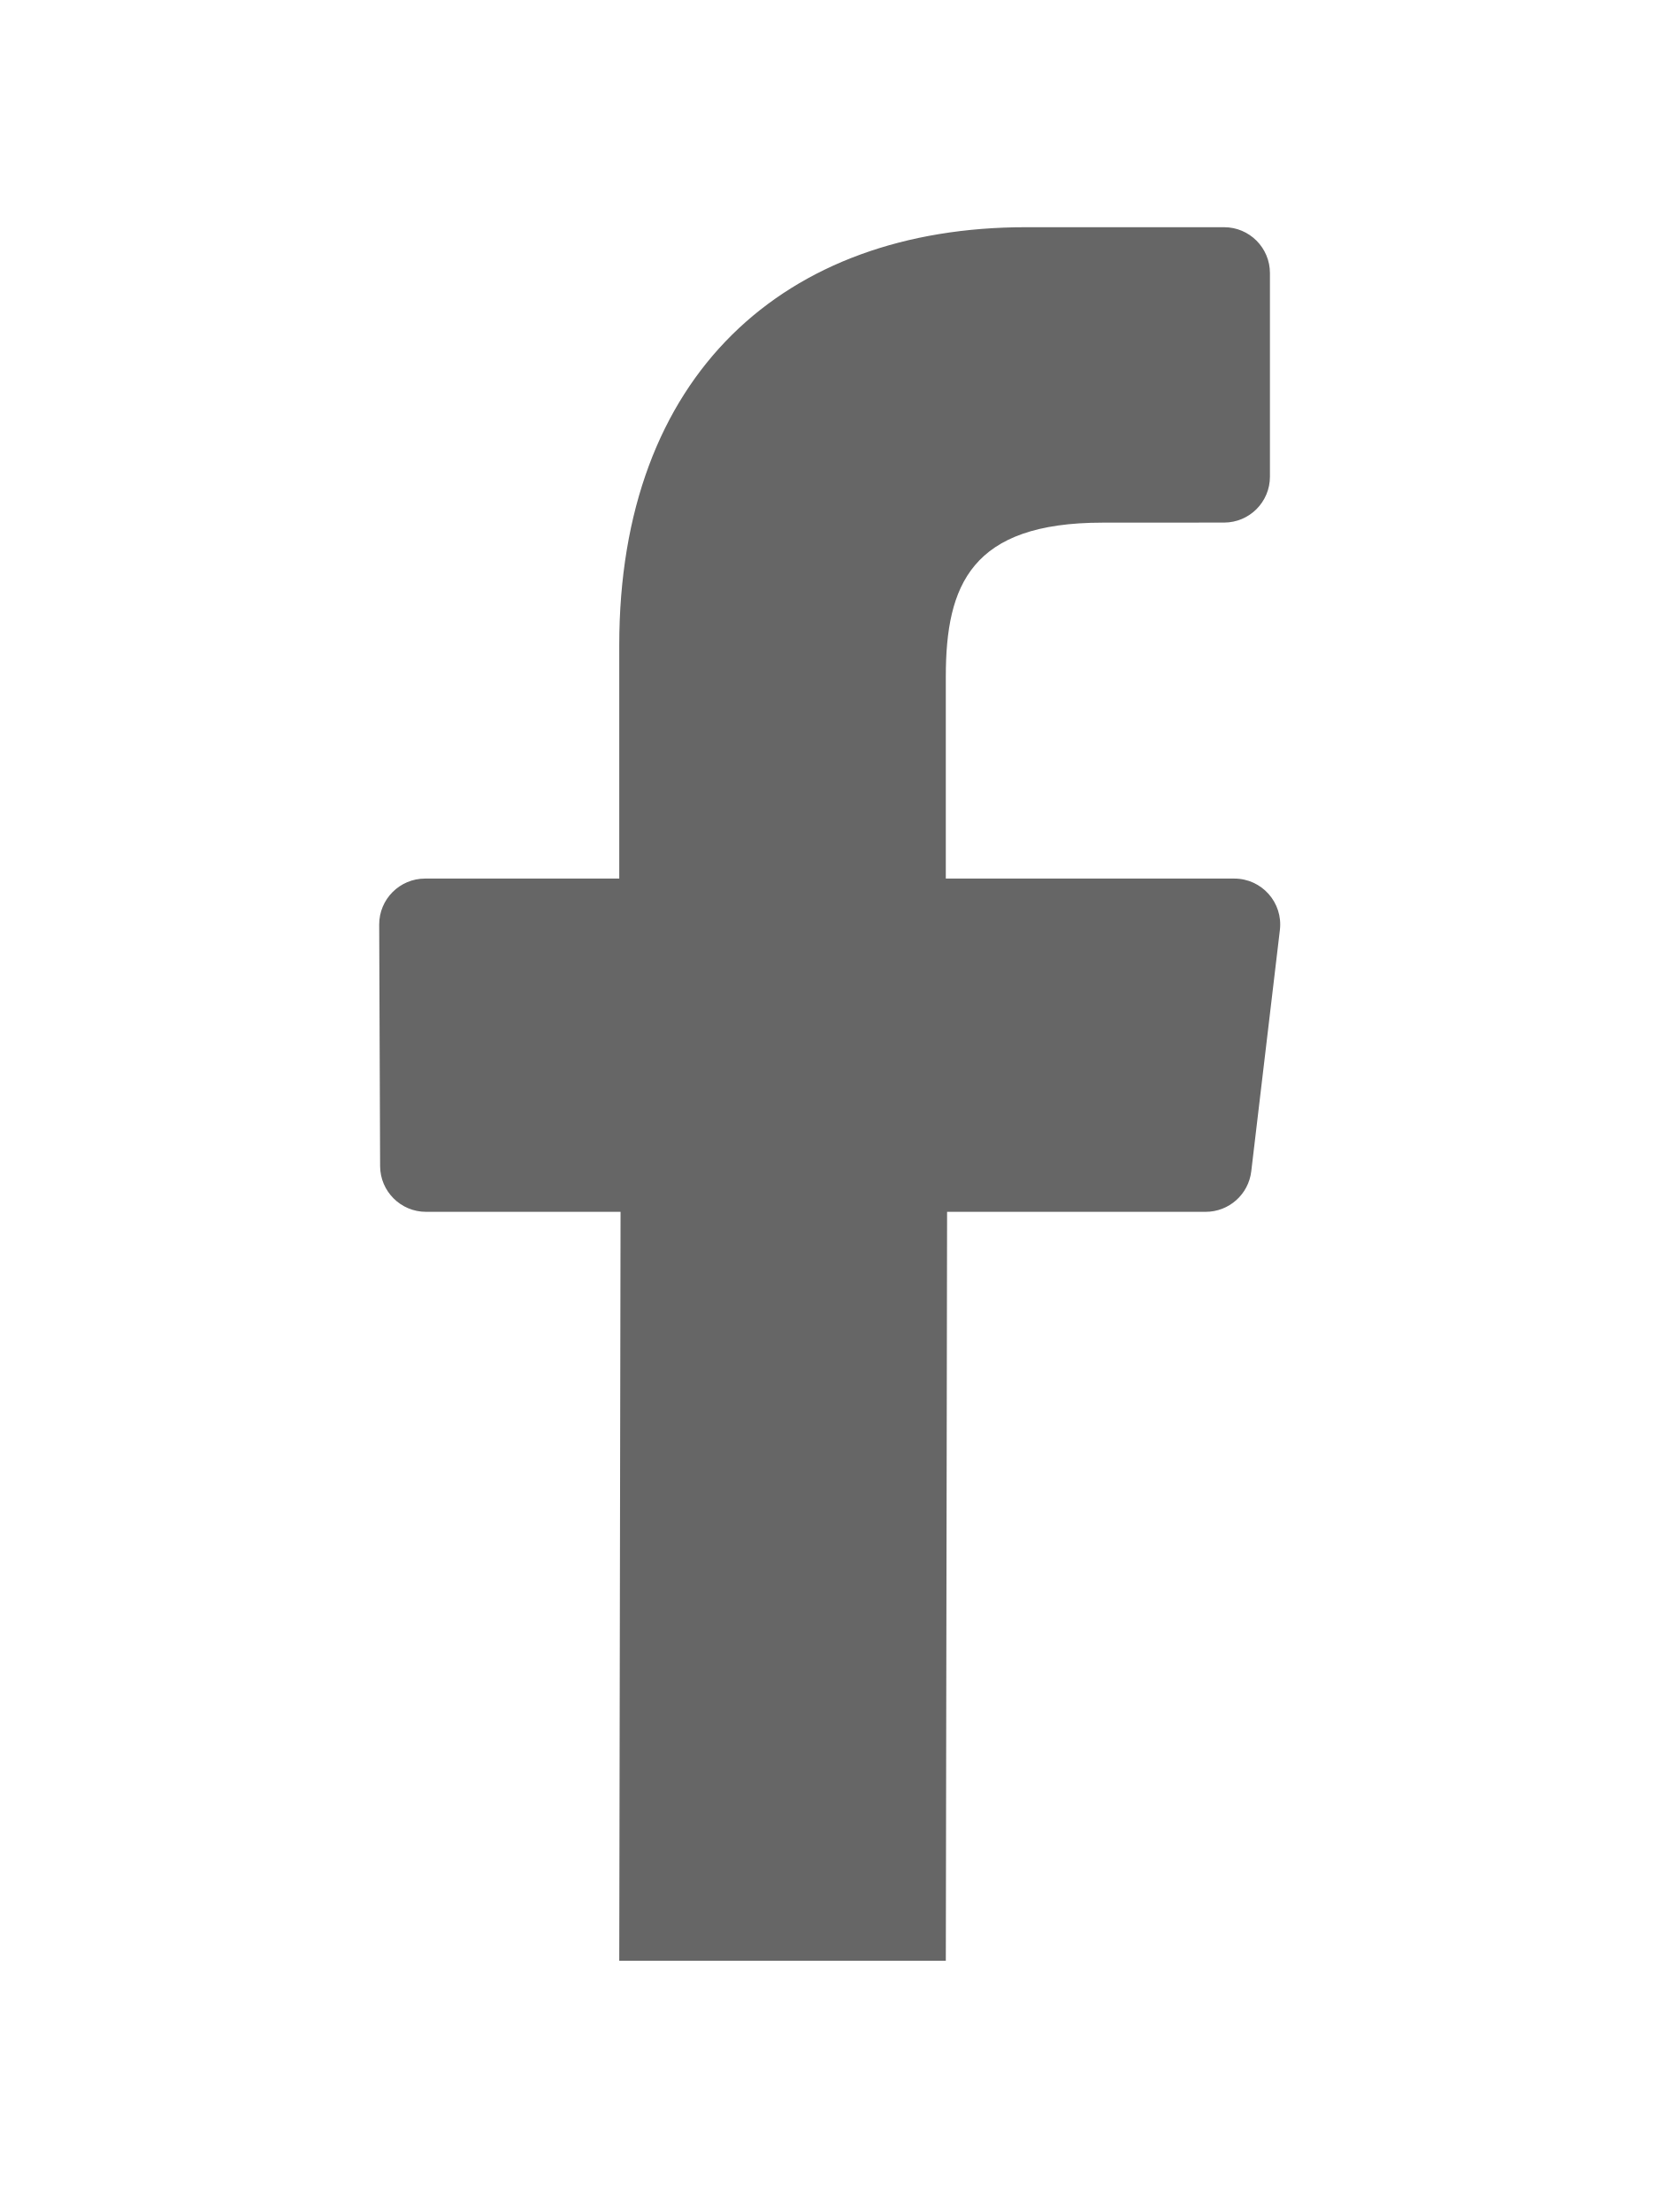
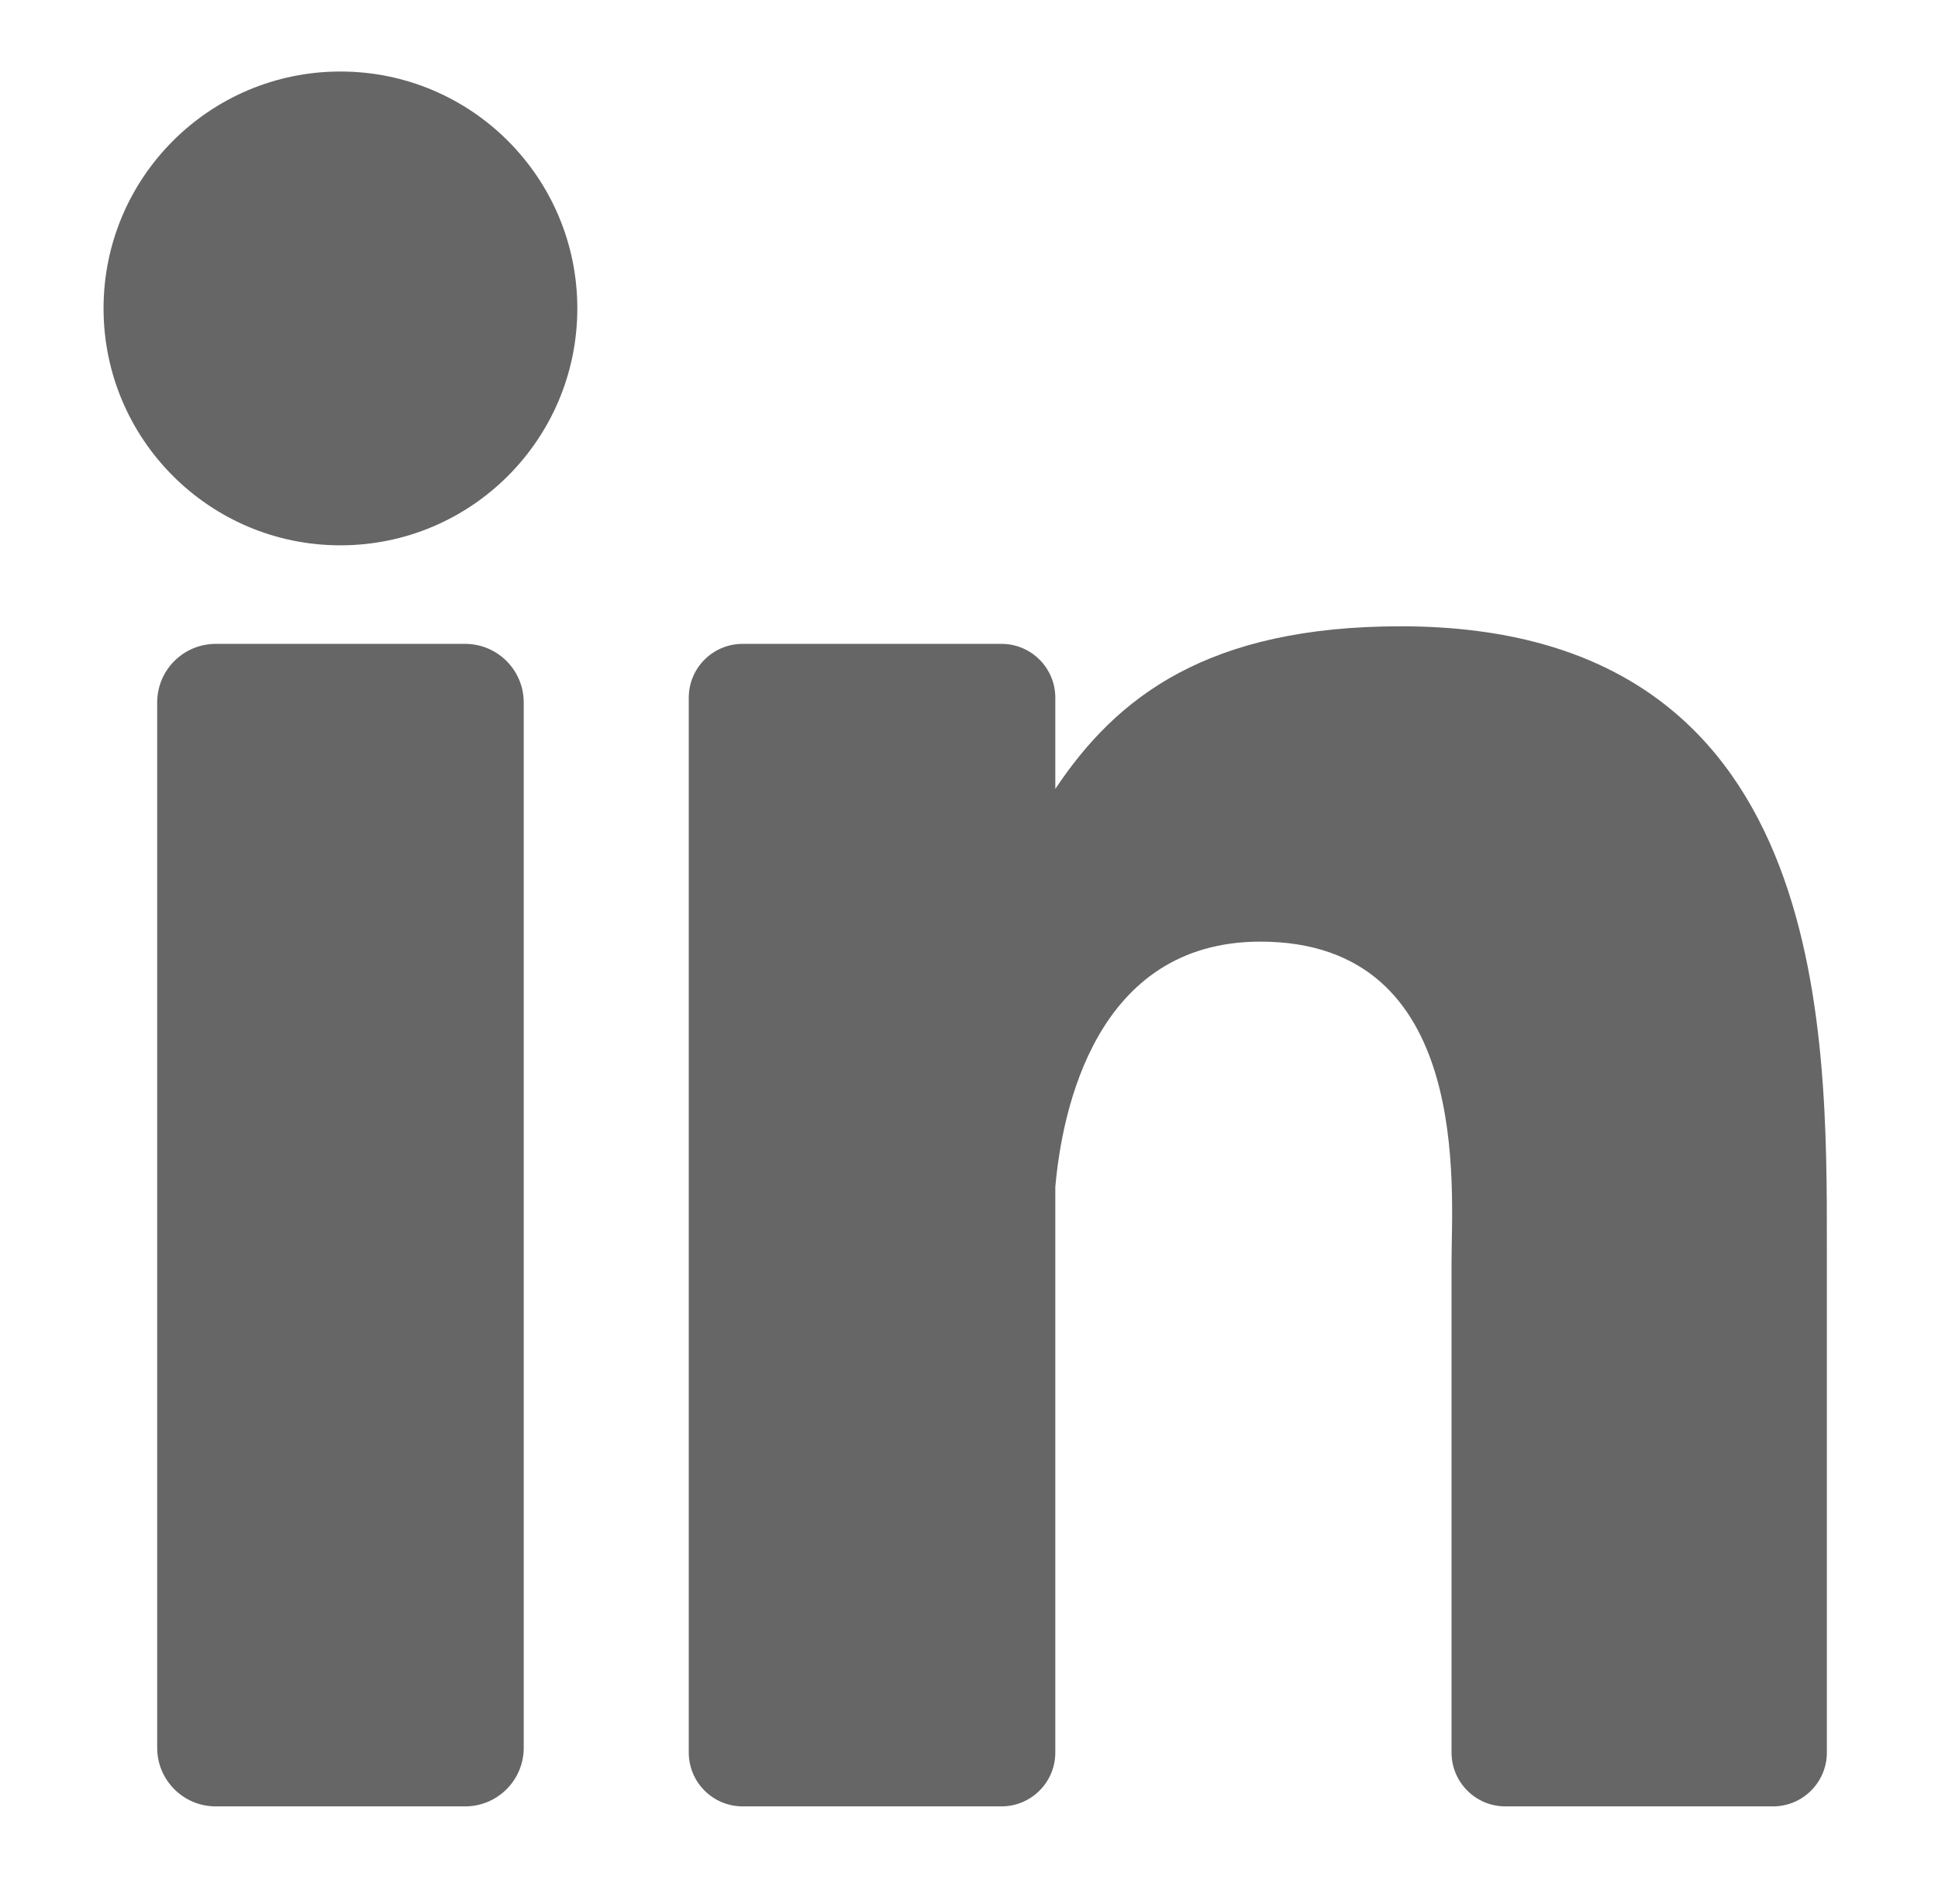
- <svg xmlns="http://www.w3.org/2000/svg" version="1.1" id="Layer_1" x="0px" y="0px" width="144.525px" height="190.491px" viewBox="306.229 428.035 144.525 190.491" enable-background="new 306.229 428.035 144.525 190.491" xml:space="preserve">
-   <path fill="#666666" d="M412.552,503.695c2.369,0,4.207,2.068,3.928,4.42l-2.466,20.789c-0.236,1.991-1.923,3.49-3.927,3.49h-22.275  l-0.109,64.496h-28.131l0.112-64.496h-16.759c-2.177,0-3.944-1.762-3.953-3.939l-0.079-20.79c-0.009-2.19,1.765-3.97,3.954-3.97  h16.725v-20.09c0-23.311,14.238-36.004,35.035-36.004h17.063c2.185,0,3.953,1.77,3.953,3.953v17.53c0,2.183-1.767,3.951-3.95,3.954  l-10.473,0.006c-11.31,0-13.498,5.373-13.498,13.259v17.392H412.552z" />
+ <svg xmlns="http://www.w3.org/2000/svg" version="1.1" id="Layer_1" x="0px" y="0px" width="170px" height="167px" viewBox="74.139 235.445 170 167" enable-background="new 74.139 235.445 170 167" xml:space="preserve">
+   <path fill="#666666" d="M104.001,241.718c11.479,0,20.78,9.304,20.78,20.78c0,11.474-9.302,20.78-20.78,20.78  c-11.477,0-20.778-9.307-20.778-20.78C83.222,251.021,92.524,241.718,104.001,241.718z" />
+   <path fill="#666666" d="M120.08,297.062v91.69c0,2.84-2.302,5.139-5.142,5.139H93.066c-2.84,0-5.139-2.299-5.139-5.139v-91.69  c0-2.84,2.299-5.14,5.139-5.14h21.872C117.778,291.921,120.08,294.222,120.08,297.062z" />
+   <path fill="#666666" d="M234.39,344.789v44.379c0,2.608-2.116,4.723-4.726,4.723h-23.473c-2.609,0-4.724-2.114-4.724-4.723v-43.013  c0-6.413,1.881-28.115-16.768-28.115c-14.467,0-17.402,14.854-17.989,21.521v49.606c0,2.608-2.114,4.723-4.726,4.723h-22.701  c-2.609,0-4.726-2.114-4.726-4.723v-92.524c0-2.607,2.116-4.723,4.726-4.723h22.701c2.611,0,4.726,2.116,4.726,4.723v8.001  c5.365-8.051,13.337-14.264,30.309-14.264C234.603,290.382,234.39,325.497,234.39,344.789z" />
</svg>
